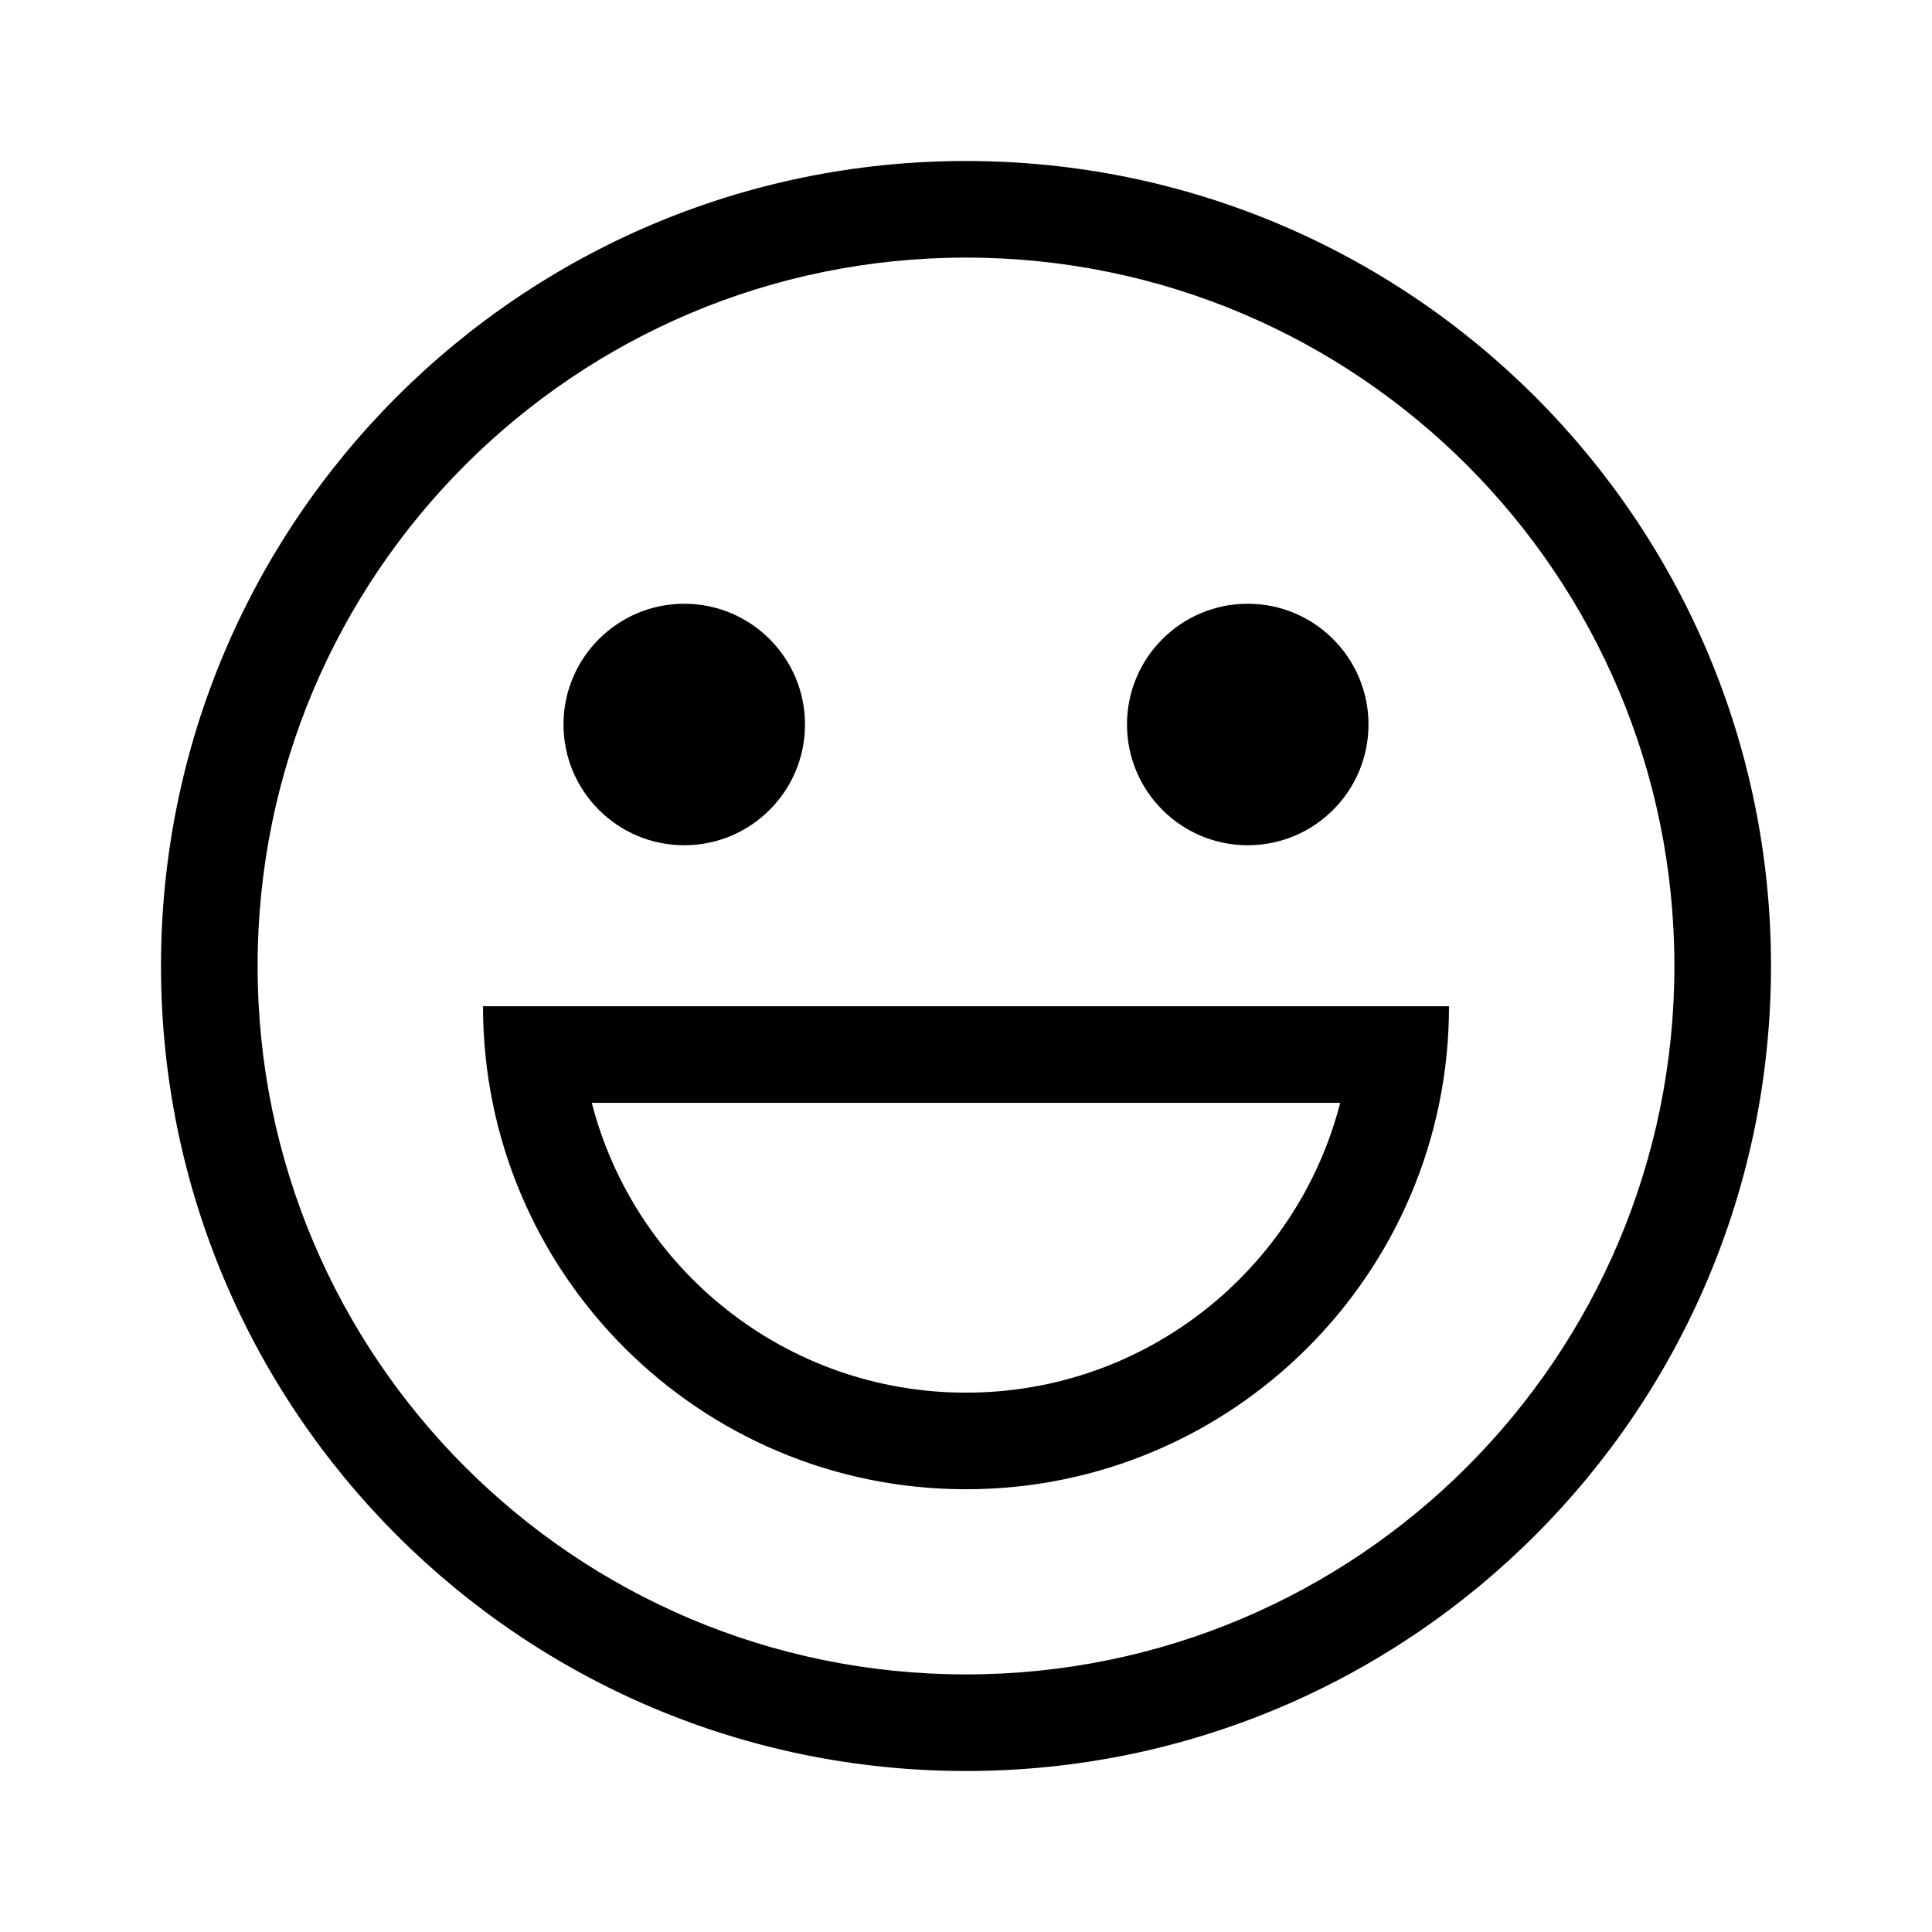
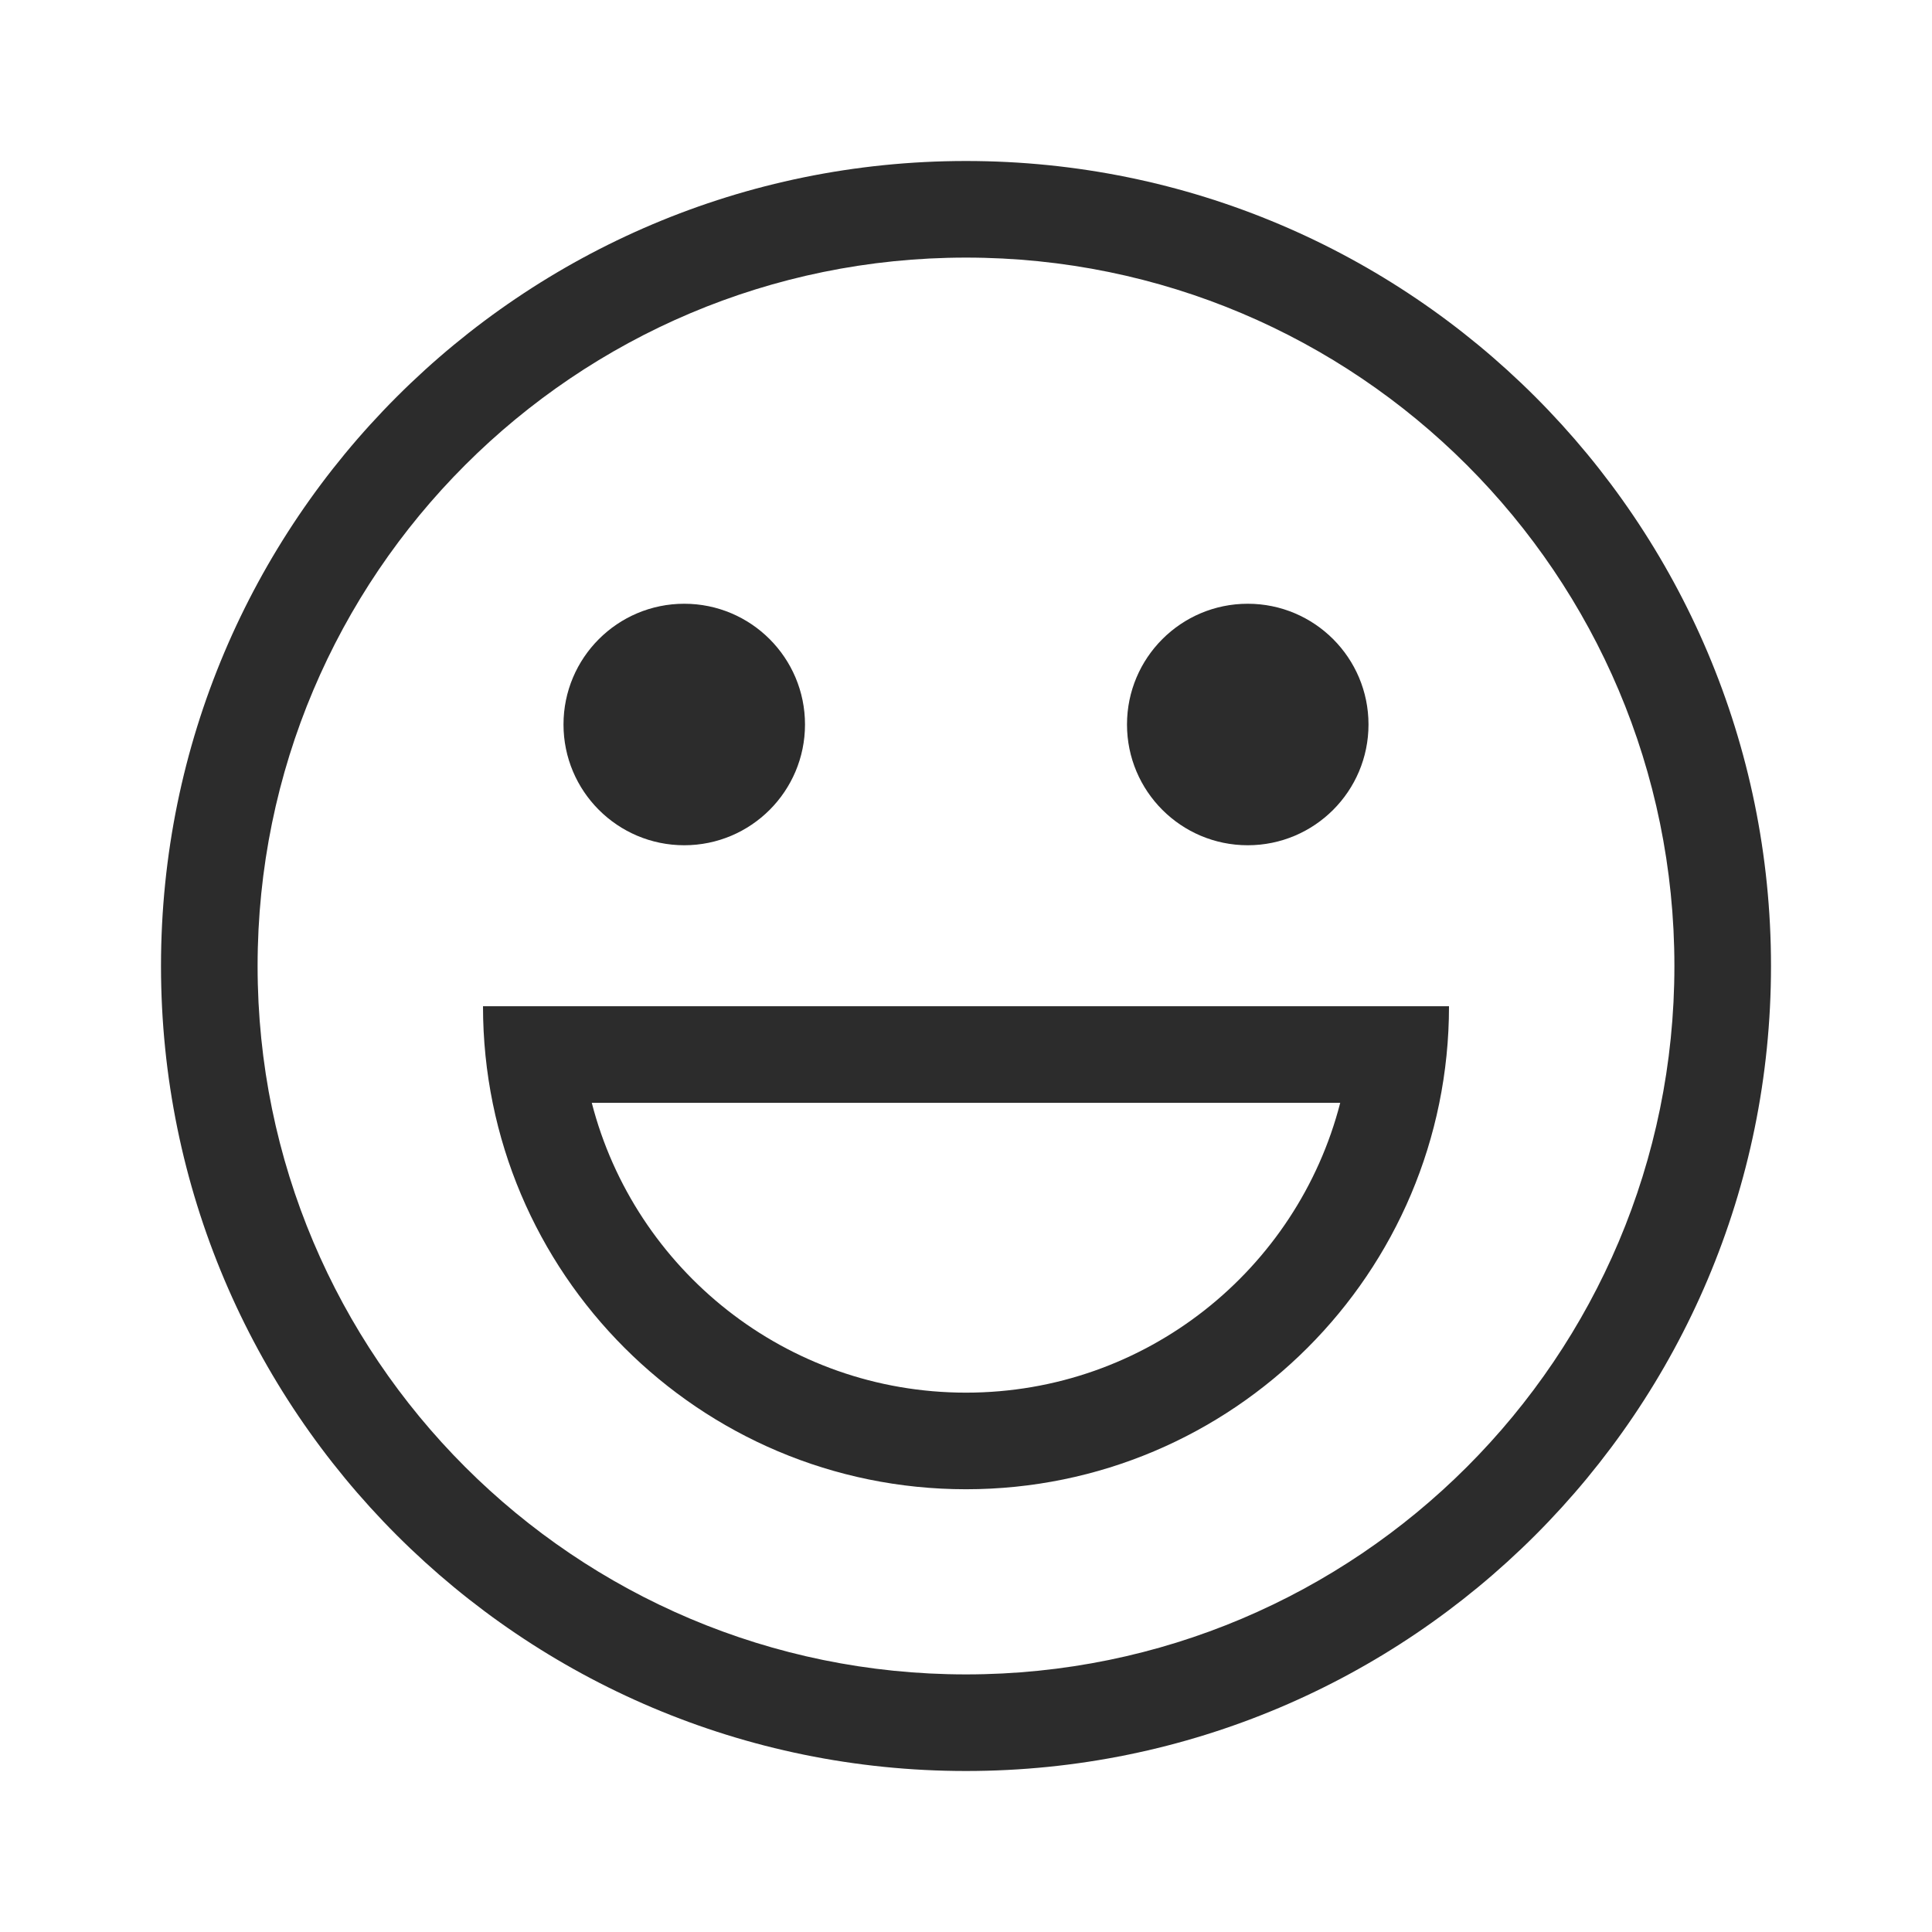
<svg xmlns="http://www.w3.org/2000/svg" width="72px" height="72px" viewBox="0 0 72 72" version="1.1">
  <defs />
  <g id="icons_outlined_sticker" stroke="none" stroke-width="1" fill="none" fill-rule="evenodd">
-     <g id="common_icons_sticker" fill="#000000">
+     <g id="common_icons_sticker" fill="#2c2c2c">
      <g id="Group-19" transform="translate(6, 6)">
        <path d="M30,56.4 C44.58,56.4 56.4,44.58 56.4,30 C56.4,15.42 44.58,3.6 30,3.6 C15.42,3.6 3.6,15.42 3.6,30 C3.6,44.58 15.42,56.4 30,56.4 Z M30,60 C13.431,60 0,46.569 0,30 C0,13.431 13.431,0 30,0 C46.569,0 60,13.431 60,30 C60,46.569 46.569,60 30,60 Z" id="Oval-78" fill-rule="nonzero" />
        <path d="M30,45.9 C36.71,45.9 42.348,41.311 43.946,35.1 L16.054,35.1 C17.652,41.311 23.29,45.9 30,45.9 Z M12,31.5 L48,31.5 C48,41.441 39.941,49.5 30,49.5 C20.059,49.5 12,41.441 12,31.5 Z" id="Combined-Shape" fill-rule="nonzero" />
        <path d="M19.5,25.5 C17.015,25.5 15,23.485 15,21 C15,18.515 17.015,16.5 19.5,16.5 C21.985,16.5 24,18.515 24,21 C24,23.485 21.985,25.5 19.5,25.5 Z M40.5,25.5 C38.015,25.5 36,23.485 36,21 C36,18.515 38.015,16.5 40.5,16.5 C42.985,16.5 45,18.515 45,21 C45,23.485 42.985,25.5 40.5,25.5 Z" id="Combined-Shape" />
      </g>
    </g>
  </g>
</svg>
